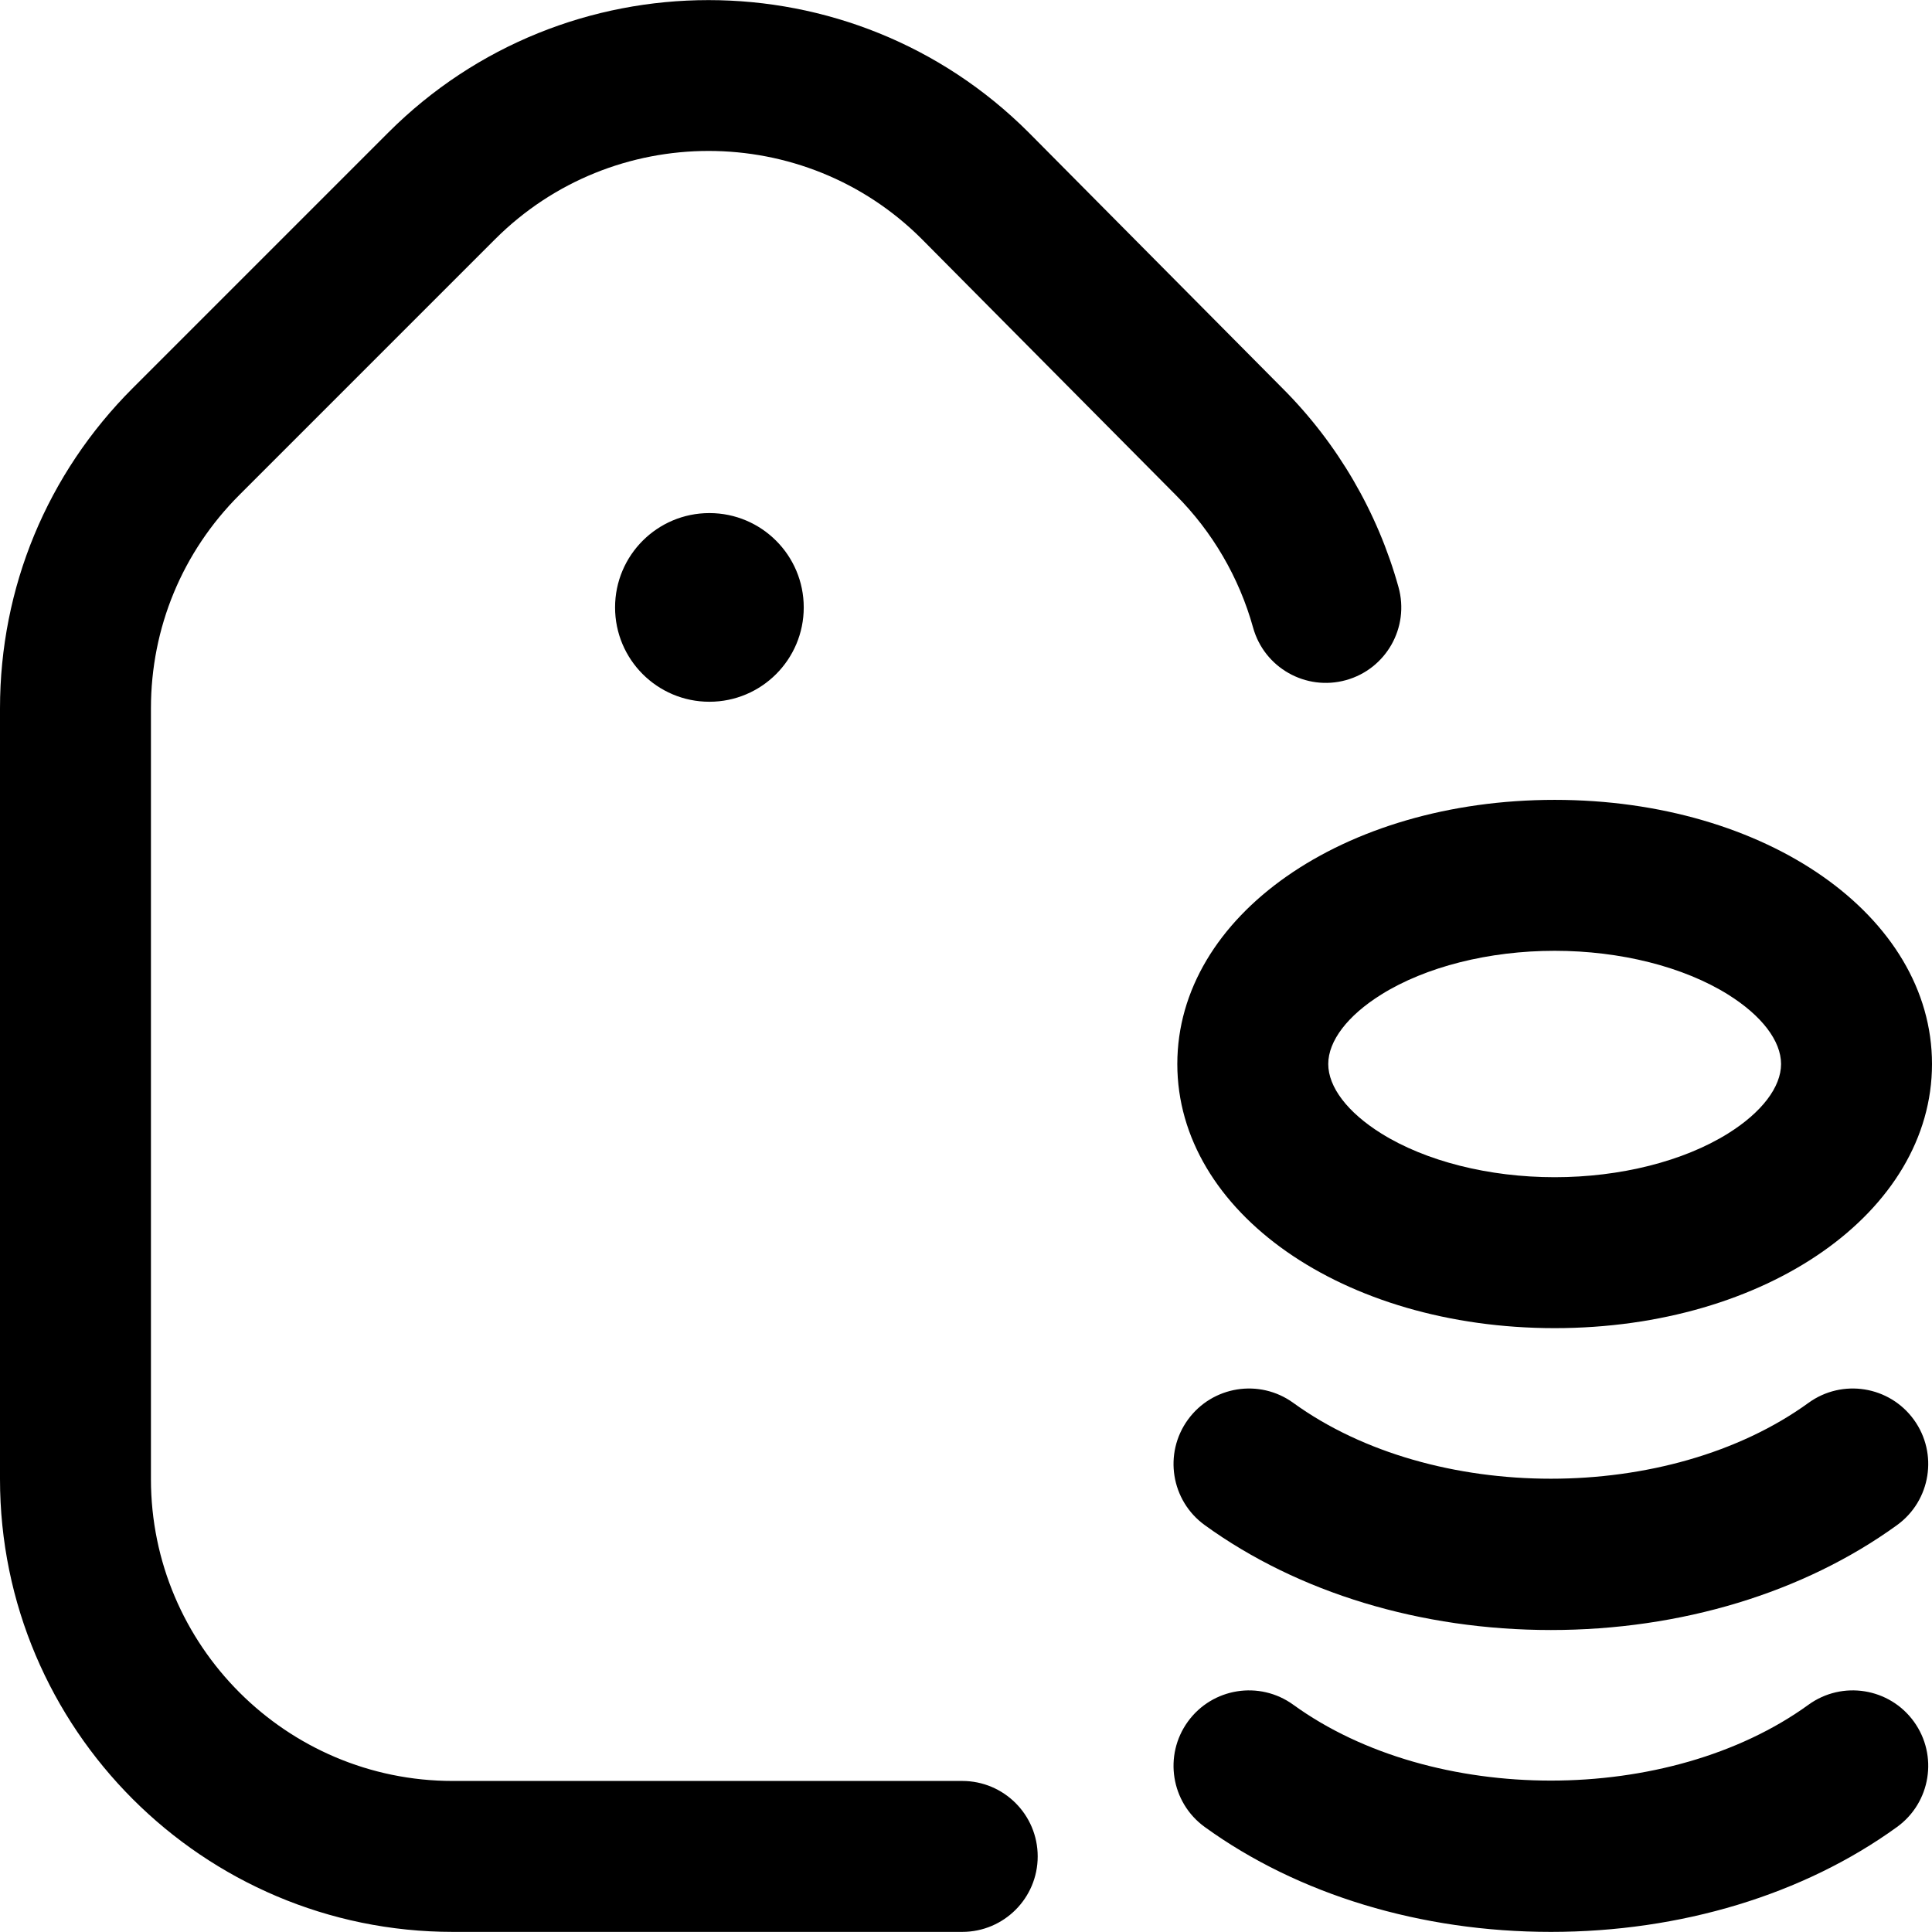
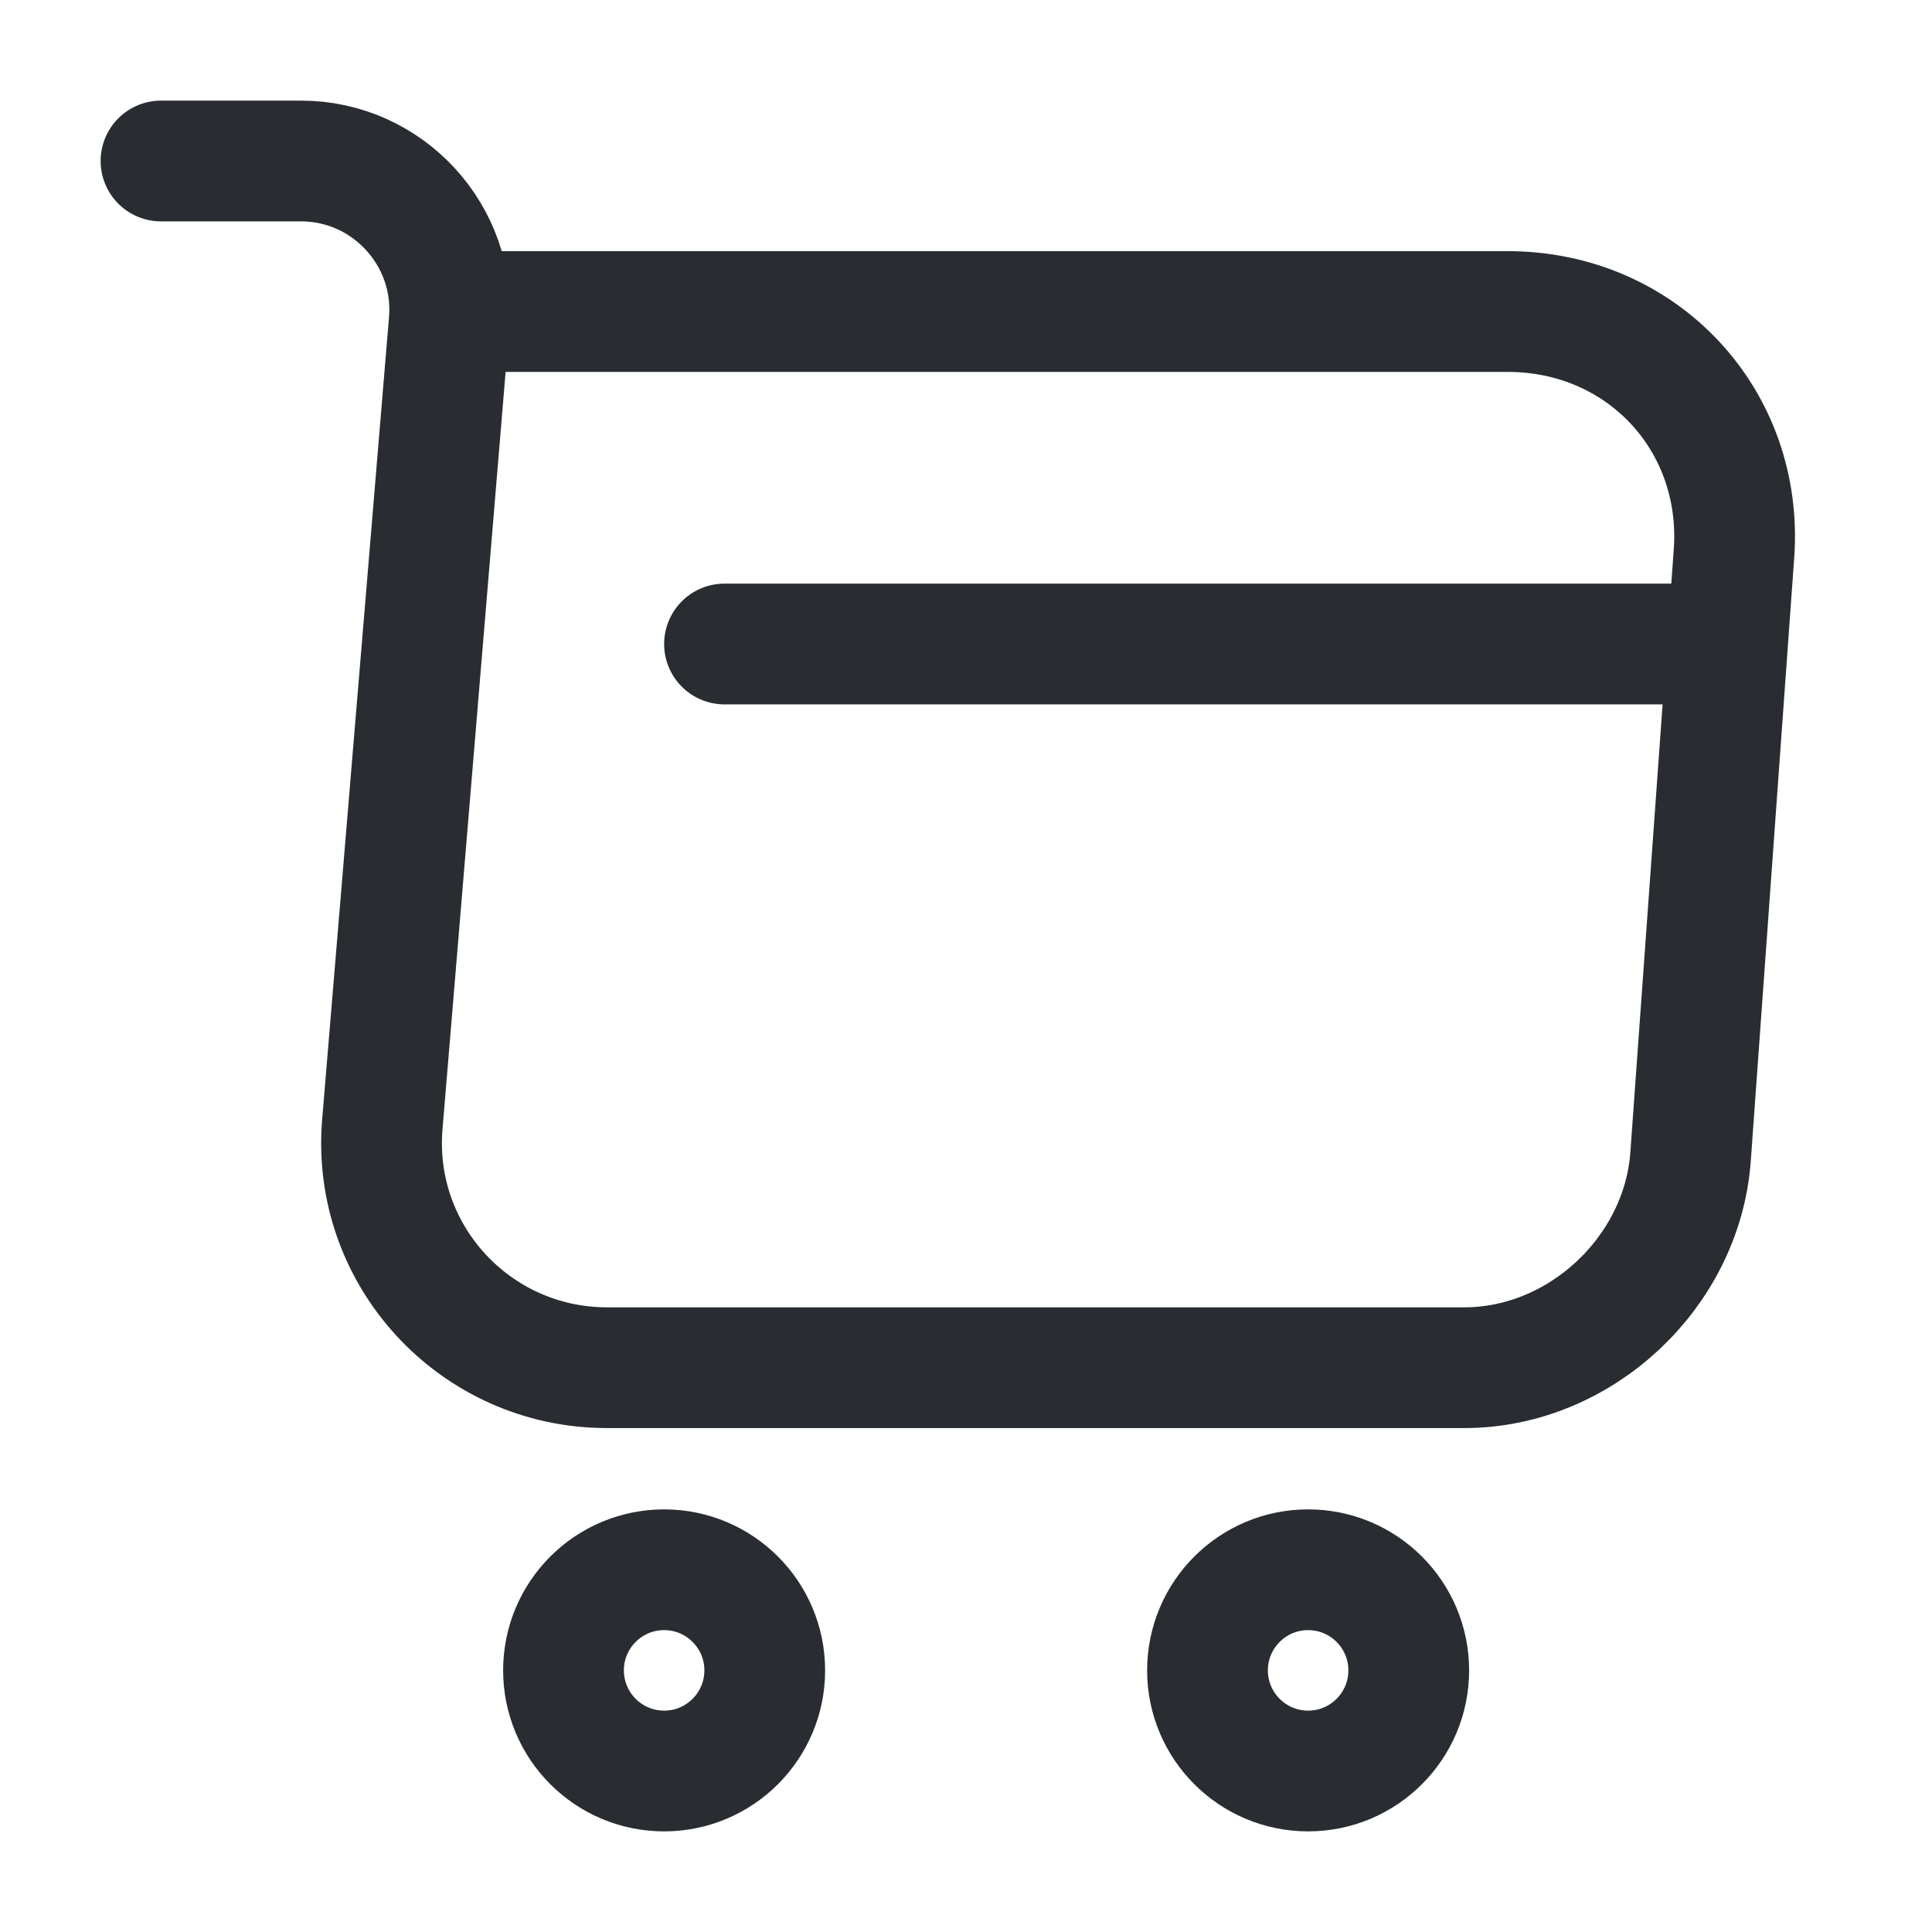
- <svg xmlns="http://www.w3.org/2000/svg" id="Layer_1" enable-background="new 0 0 512 512" height="512" viewBox="0 0 512 512" width="512">
-   <path d="m412 351.972c-56.075 0-100-30.748-100-70s43.925-70 100-70 100 30.748 100 70-43.925 70-100 70zm0-100c-17.414 0-34.169 4.229-45.969 11.604-8.917 5.573-14.031 12.278-14.031 18.396s5.114 12.822 14.031 18.396c11.8 7.375 28.555 11.604 45.969 11.604s34.169-4.229 45.969-11.604c8.917-5.573 14.031-12.278 14.031-18.396s-5.114-12.822-14.031-18.396c-11.8-7.375-28.555-11.604-45.969-11.604zm90.731 232.198c8.946-6.479 10.945-18.984 4.467-27.93-6.479-8.946-18.982-10.947-27.93-4.467-37.006 26.803-99.531 26.803-136.537 0-8.944-6.479-21.449-4.479-27.93 4.467-6.479 8.945-4.479 21.45 4.467 27.93 24.754 17.928 57.331 27.802 91.731 27.802s66.979-9.874 91.732-27.802zm0-80c8.946-6.479 10.945-18.984 4.467-27.93-6.479-8.946-18.982-10.946-27.93-4.467-37.006 26.803-99.531 26.803-136.537 0-8.944-6.479-21.449-4.479-27.93 4.467-6.479 8.945-4.479 21.45 4.467 27.93 24.754 17.928 57.331 27.802 91.731 27.802s66.979-9.874 91.732-27.802zm-227.731 87.802c0-11.046-8.954-20-20-20h-135c-44.112 0-80-35.888-80-80v-204.236c0-21.368 8.321-41.458 23.432-56.568l67.764-67.765c31.193-31.192 81.946-31.191 113.083-.056l67.29 67.819c9.735 9.736 16.828 21.894 20.513 35.157 2.956 10.643 13.98 16.872 24.623 13.918 10.643-2.956 16.874-13.98 13.918-24.623-5.527-19.896-16.166-38.132-30.714-52.681l-67.291-67.82c-46.787-46.787-122.917-46.785-169.706 0l-67.765 67.766c-22.665 22.667-35.147 52.8-35.147 84.853v204.235c0 66.168 53.832 120 120 120h135c11.046.001 20-8.954 20-19.999zm-87-356c-13.807 0-25 11.193-25 25s11.193 25 25 25 25-11.193 25-25-11.193-25-25-25z" />
+ <svg xmlns="http://www.w3.org/2000/svg" width="24" height="24" viewBox="0 0 24 24" fill="none">
+   <path d="M2 2H3.74C4.82 2 5.67 2.93 5.58 4L4.75 13.96C4.61 15.59 5.9 16.99 7.54 16.99H18.19C19.63 16.99 20.89 15.81 21 14.38L21.54 6.88C21.66 5.22 20.4 3.87 18.73 3.87H5.82" stroke="#292D32" stroke-width="1.5" stroke-miterlimit="10" stroke-linecap="round" stroke-linejoin="round" />
+   <path d="M16.25 22C16.94 22 17.5 21.44 17.5 20.75C17.5 20.06 16.94 19.5 16.25 19.5C15.56 19.5 15 20.06 15 20.75C15 21.44 15.56 22 16.25 22Z" stroke="#292D32" stroke-width="1.5" stroke-miterlimit="10" stroke-linecap="round" stroke-linejoin="round" />
+   <path d="M8.25 22C8.94 22 9.5 21.44 9.5 20.75C9.5 20.06 8.94 19.5 8.25 19.5C7.56 19.5 7 20.06 7 20.75C7 21.44 7.56 22 8.25 22Z" stroke="#292D32" stroke-width="1.5" stroke-miterlimit="10" stroke-linecap="round" stroke-linejoin="round" />
+   <path d="M9 8H21" stroke="#292D32" stroke-width="1.5" stroke-miterlimit="10" stroke-linecap="round" stroke-linejoin="round" />
</svg>
